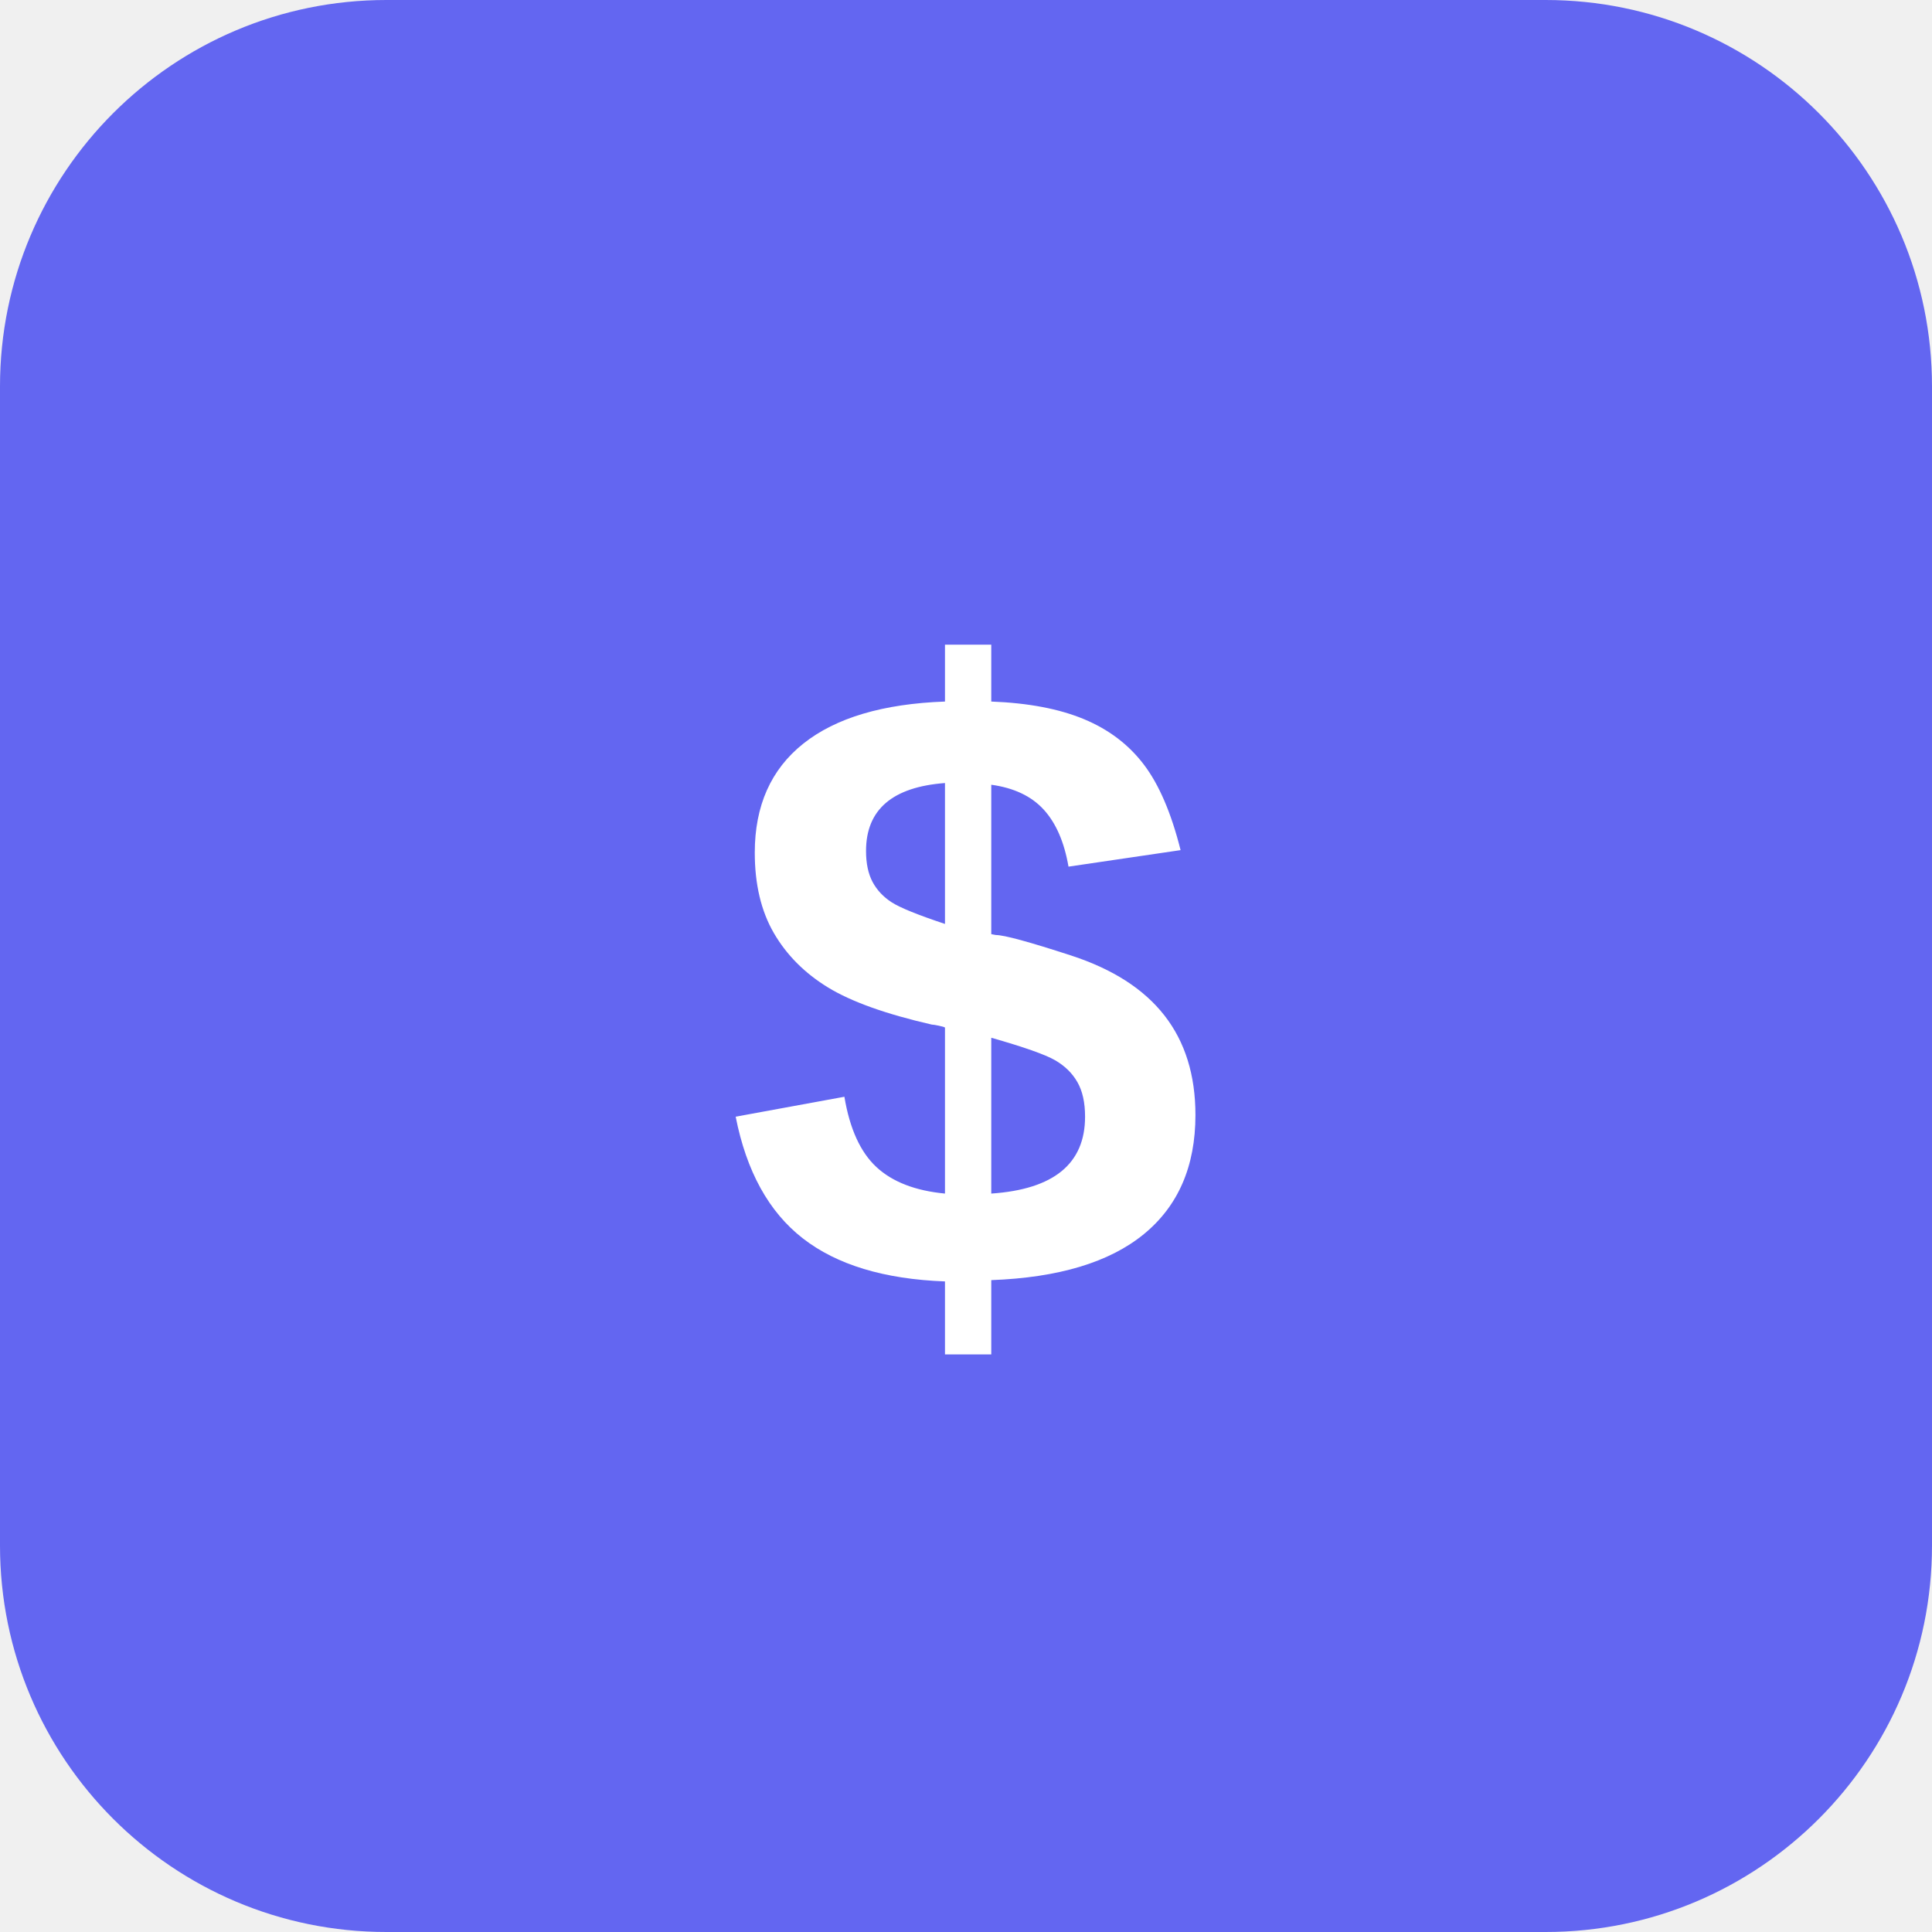
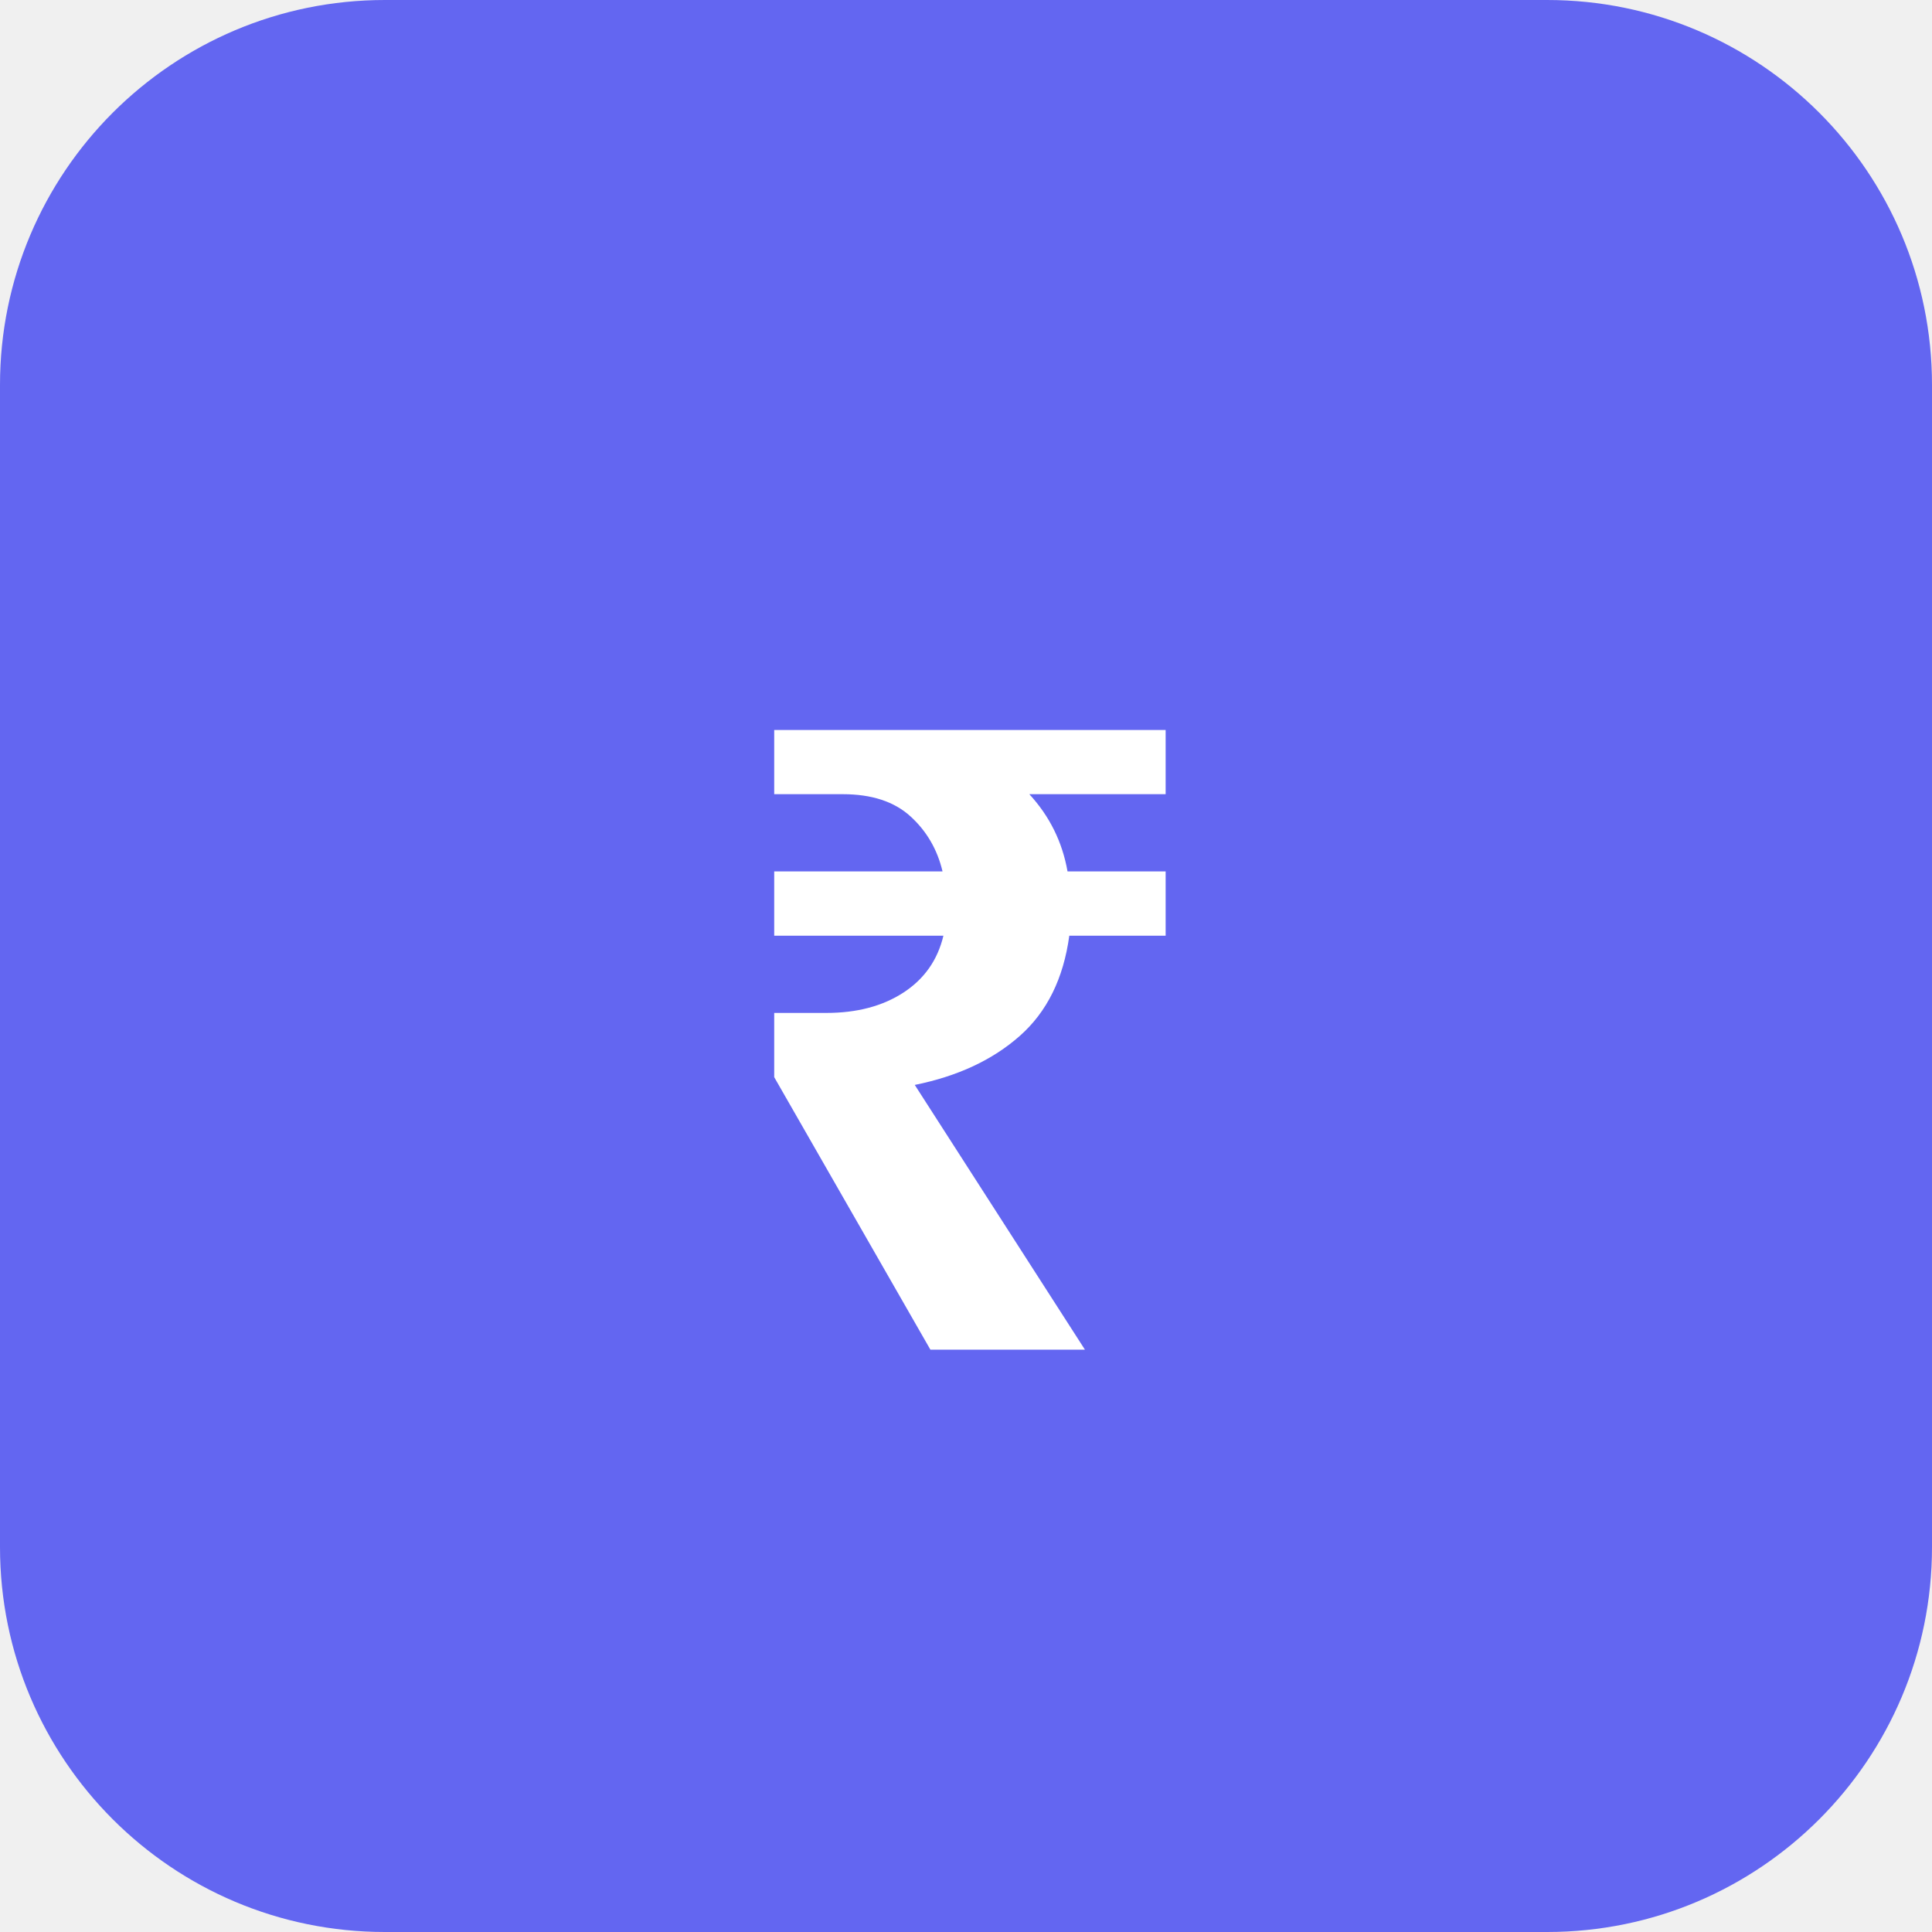
<svg xmlns="http://www.w3.org/2000/svg" width="512" height="512" viewBox="0 0 512 512">
-   <rect width="512" height="512" rx="102.4" fill="#6366f1" />
-   <text x="50%" y="54%" font-family="Arial,sans-serif" font-size="230.4" font-weight="bold" fill="white" text-anchor="middle" dominant-baseline="middle">$</text>
+   <rect width="512" height="512" rx="102" fill="#6366f1" />
+   <text x="50%" y="54%" font-family="Arial,sans-serif" font-size="230" font-weight="bold" fill="white" text-anchor="middle" dominant-baseline="middle">₹</text>
</svg>
